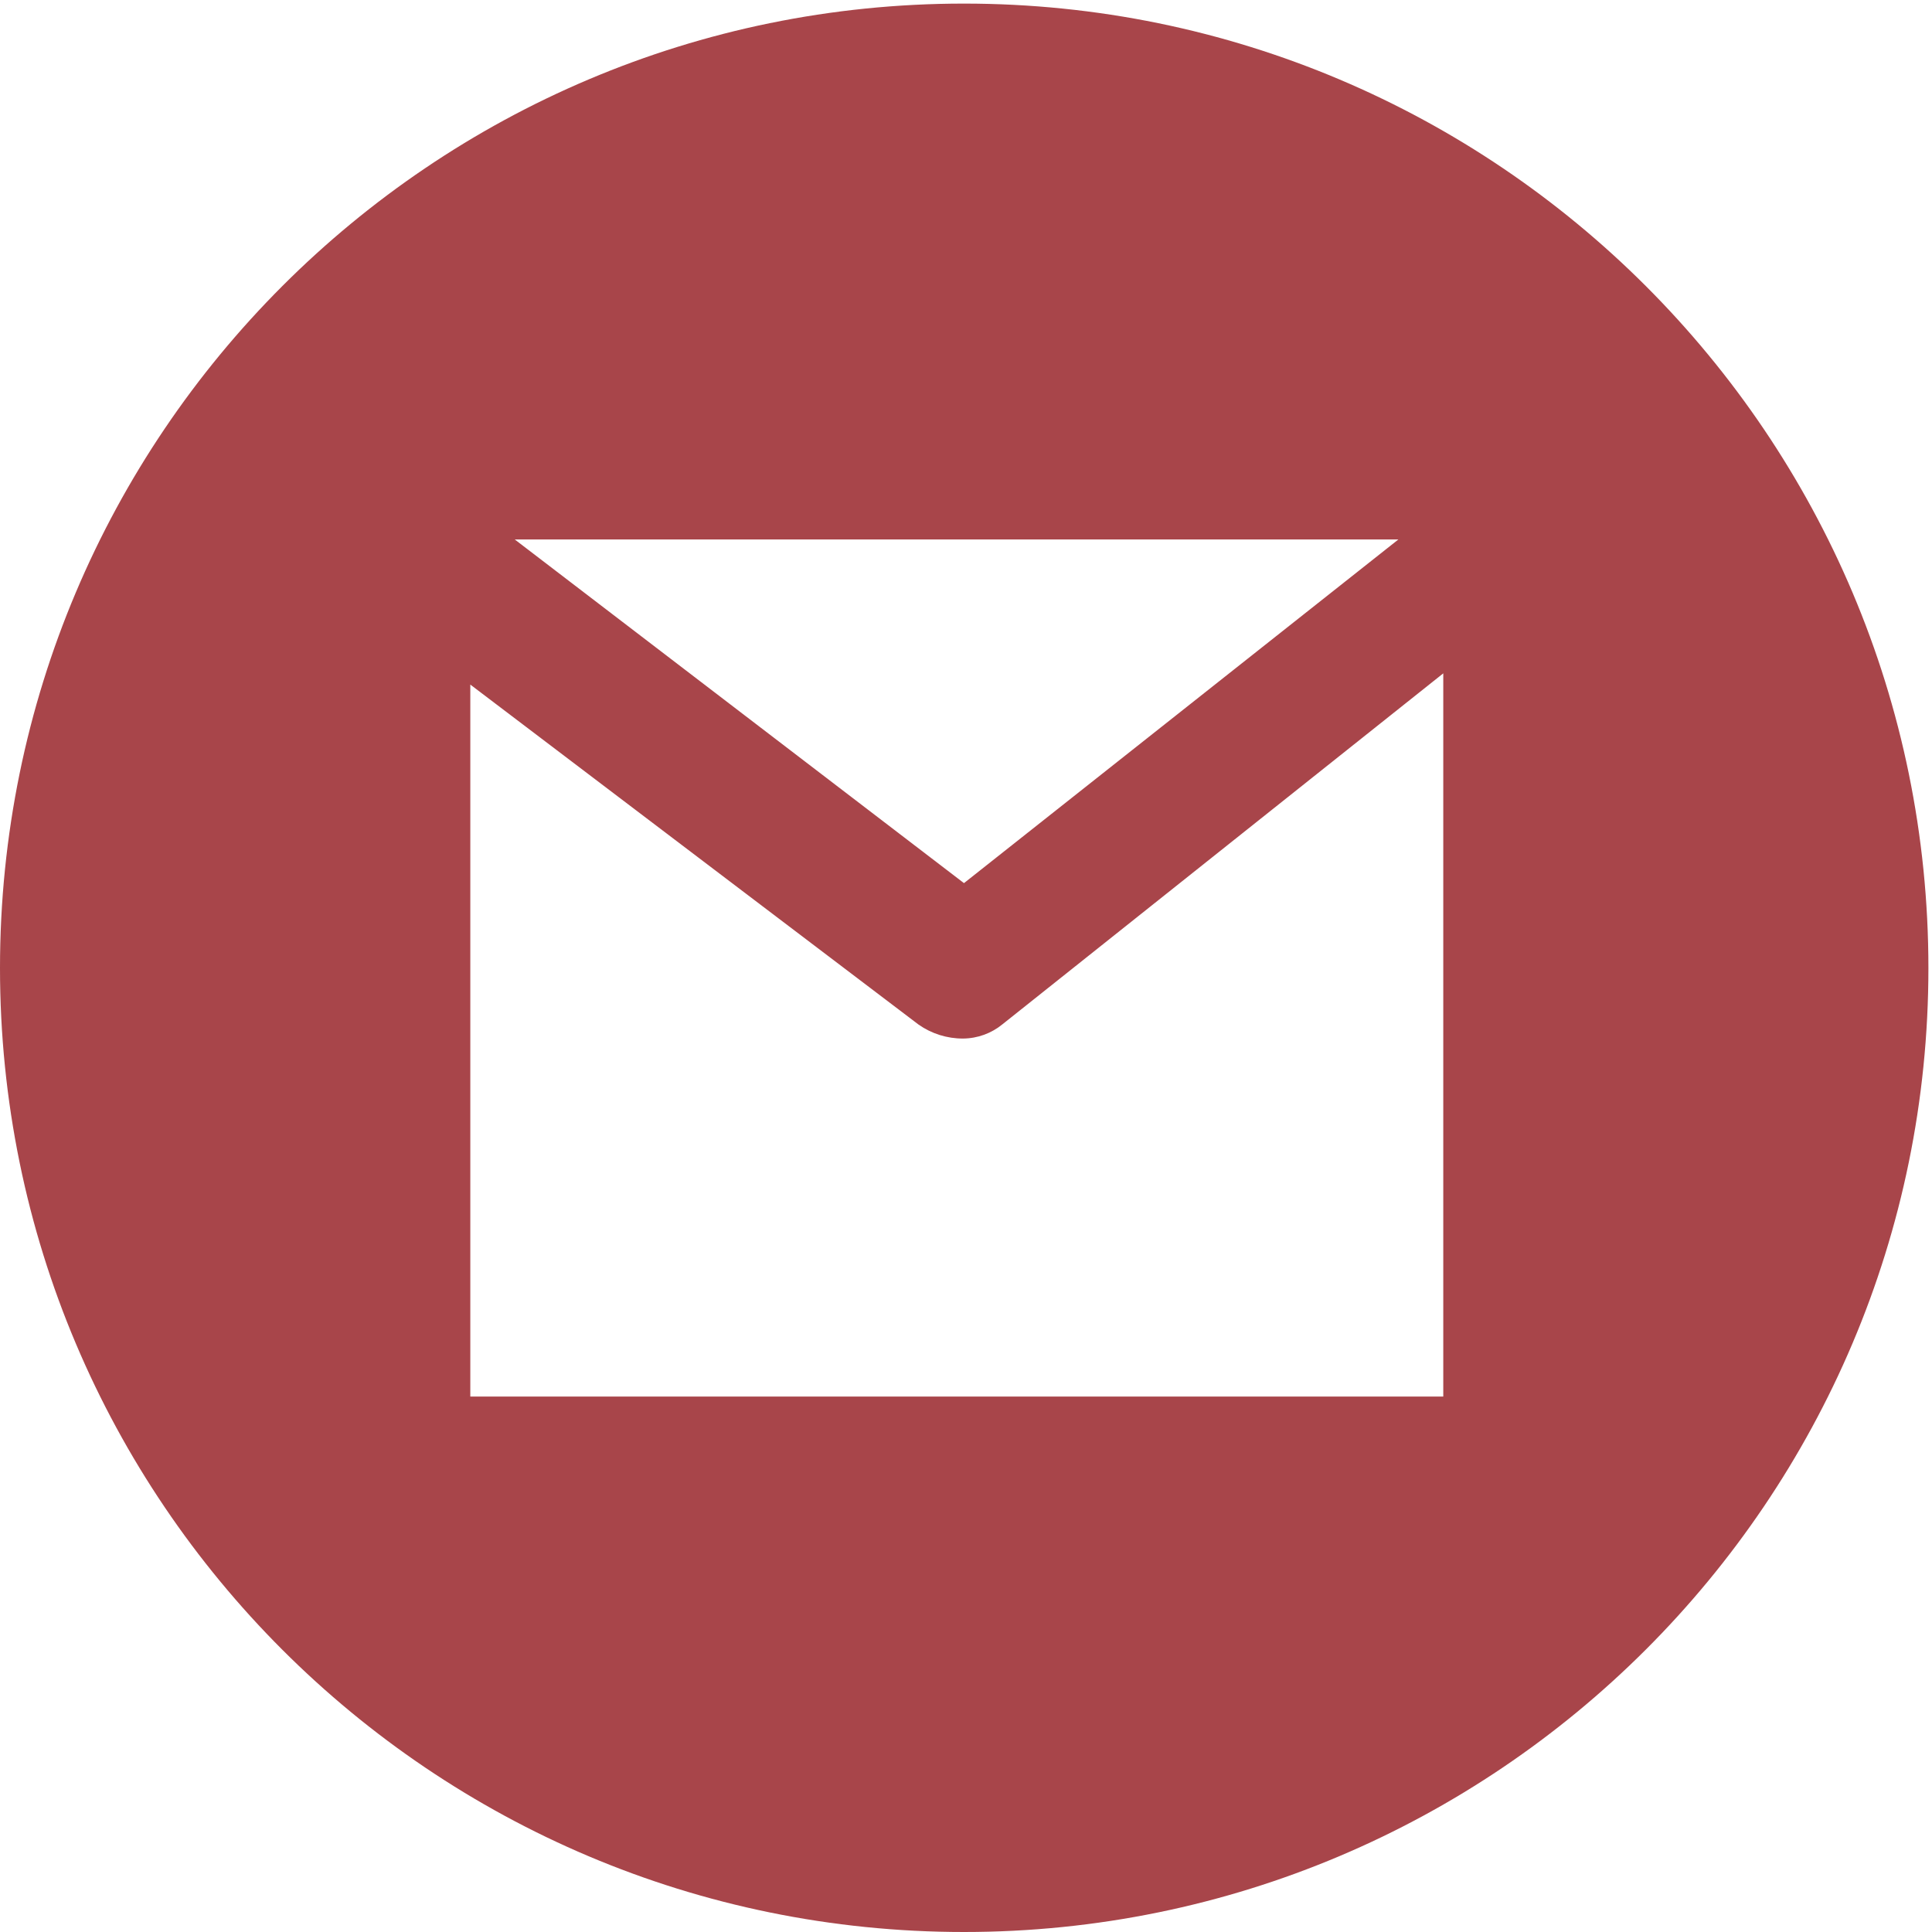
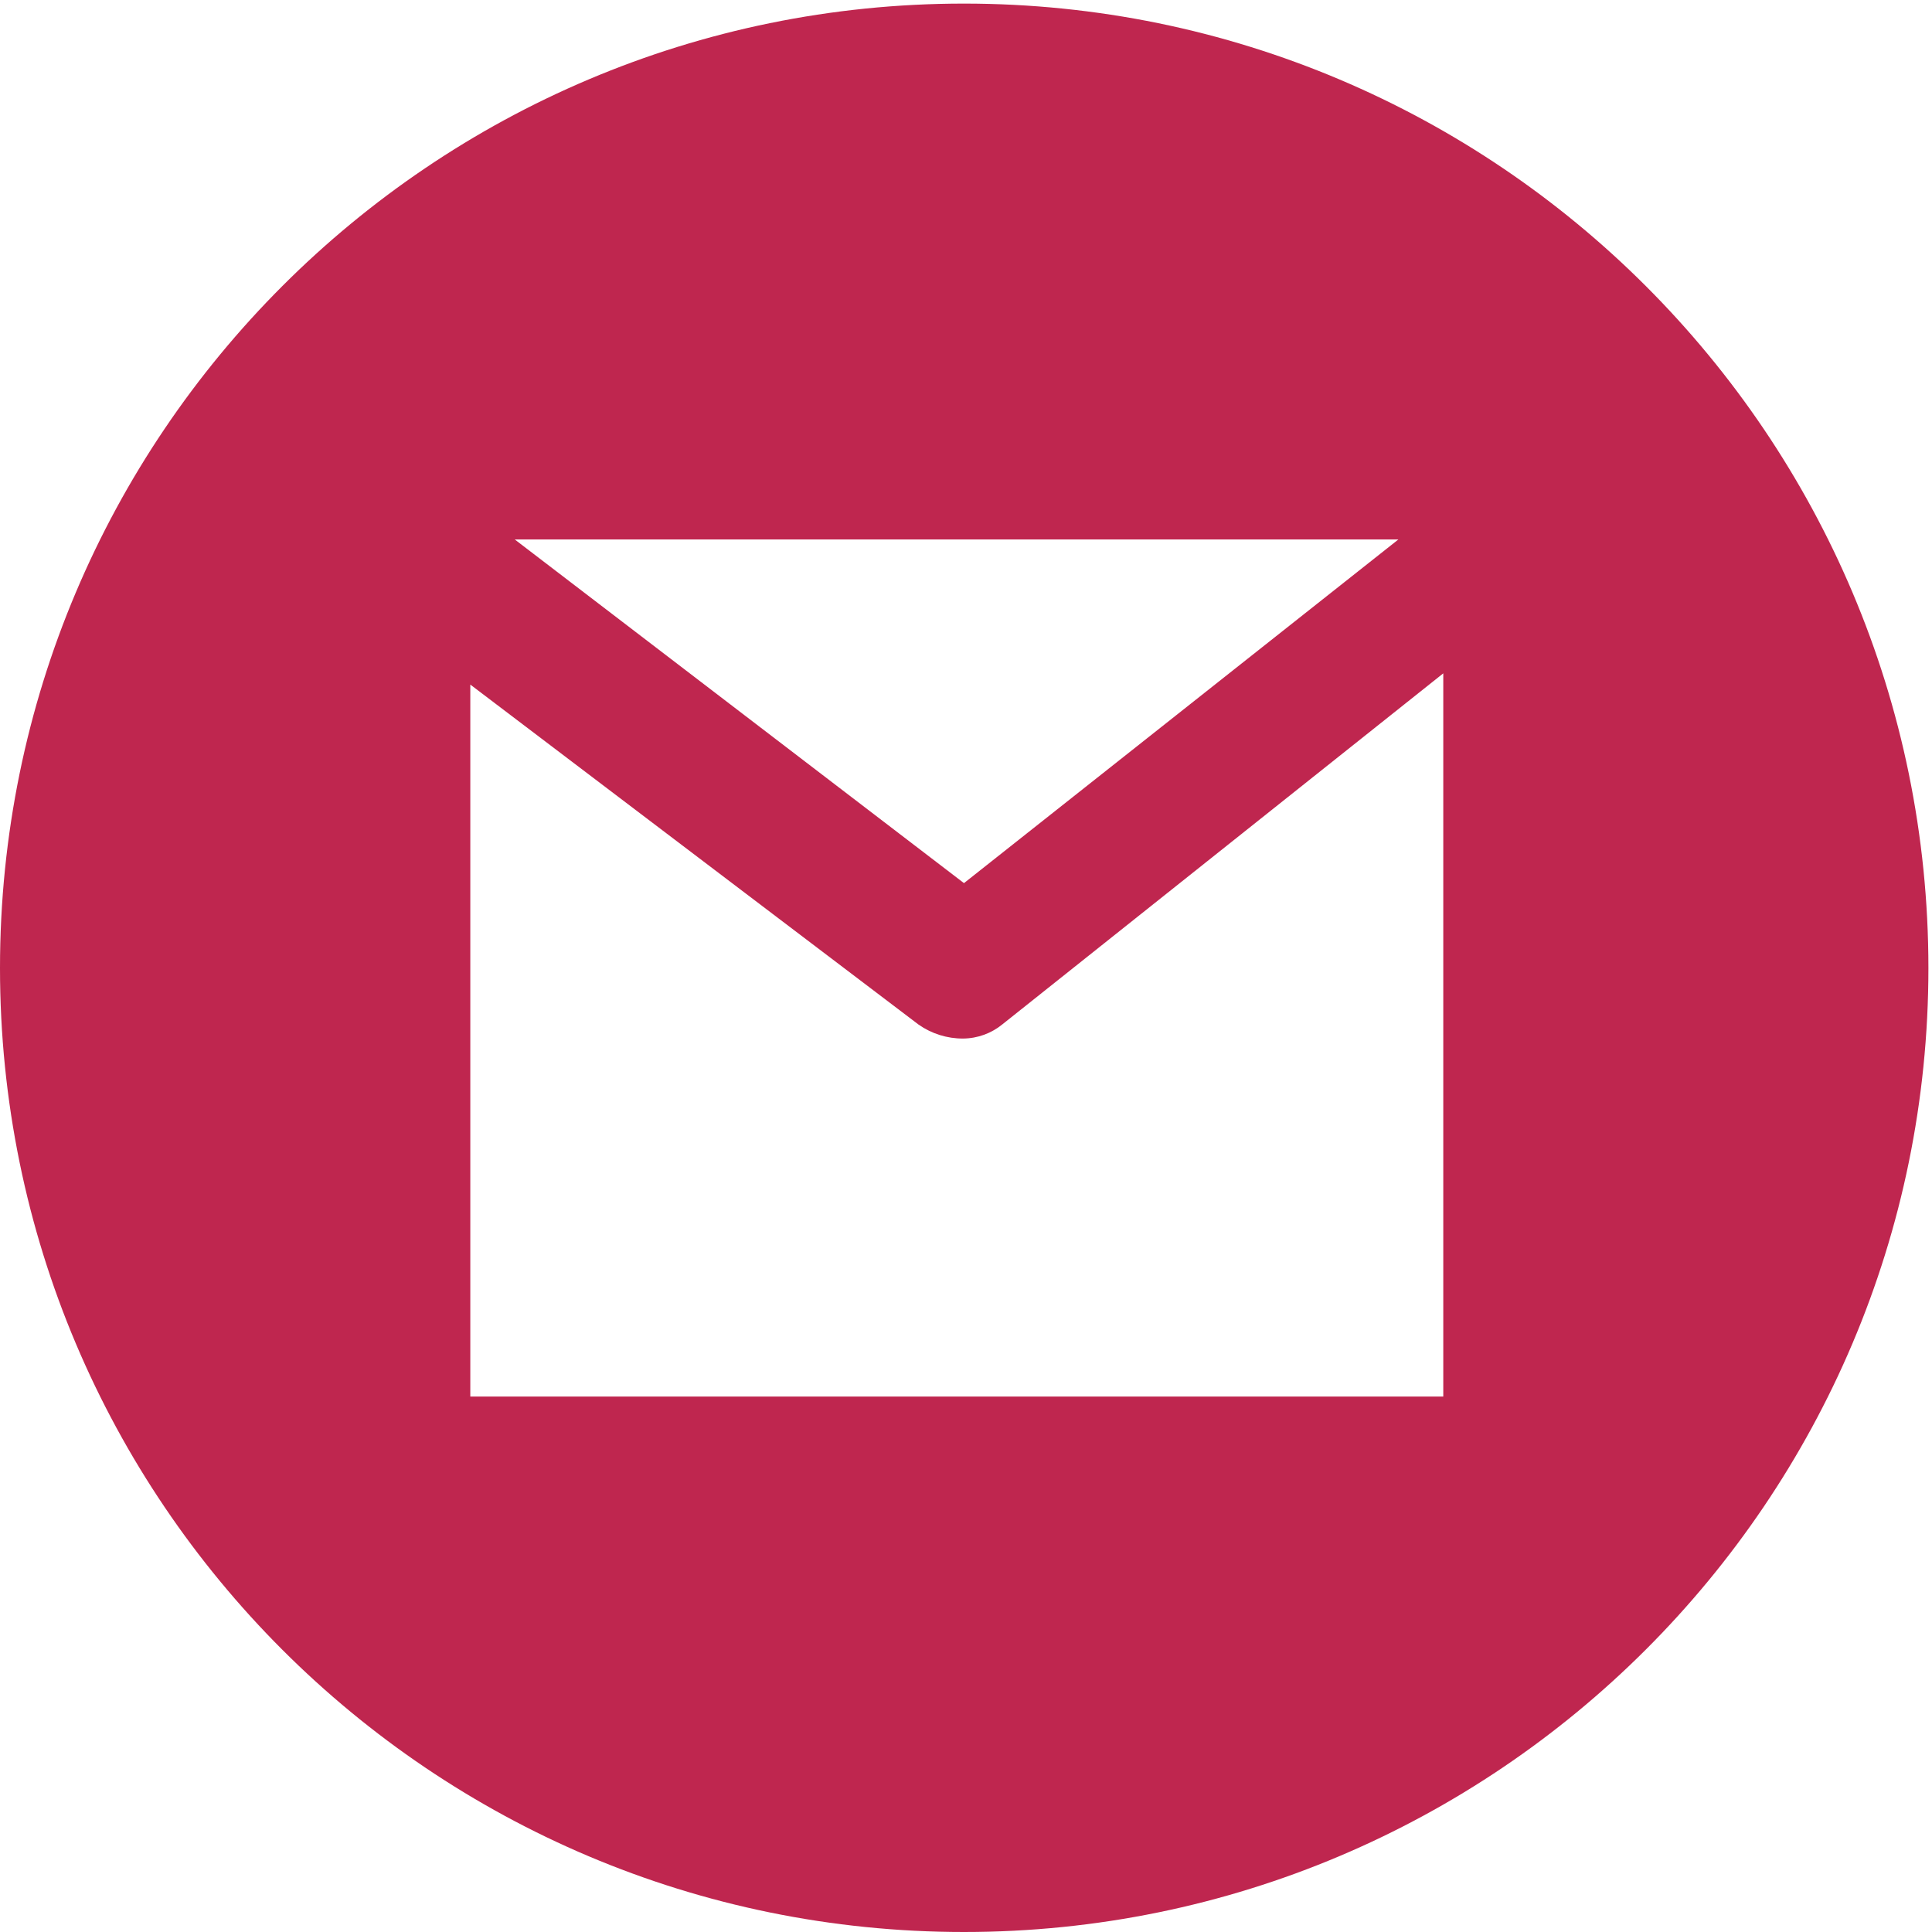
<svg xmlns="http://www.w3.org/2000/svg" width="430.1" height="430.1" viewBox="0 0 430.1 430.1">
-   <path fill="#a8454a" d="M214.6.8C96.1.8 0 96.9 0 215.5s96.1 214.6 214.6 214.6S429.3 334 429.3 215.5 333.2.8 214.6.8zm96.7 119.3l-96.7 76.5-100-76.5zm10 190.8H104.7V152.4l99.8 75.7a17.1 17.1 0 0 0 9.9 3.1 14 14 0 0 0 8.8-3.2l98.1-78.1z" />
+   <path fill="#BF264F" d="M214.6.8C96.1.8 0 96.9 0 215.5s96.1 214.6 214.6 214.6S429.3 334 429.3 215.5 333.2.8 214.6.8zm96.7 119.3l-96.7 76.5-100-76.5zm10 190.8H104.7V152.4l99.8 75.7a17.1 17.1 0 0 0 9.9 3.1 14 14 0 0 0 8.8-3.2l98.1-78.1z" />
</svg>
